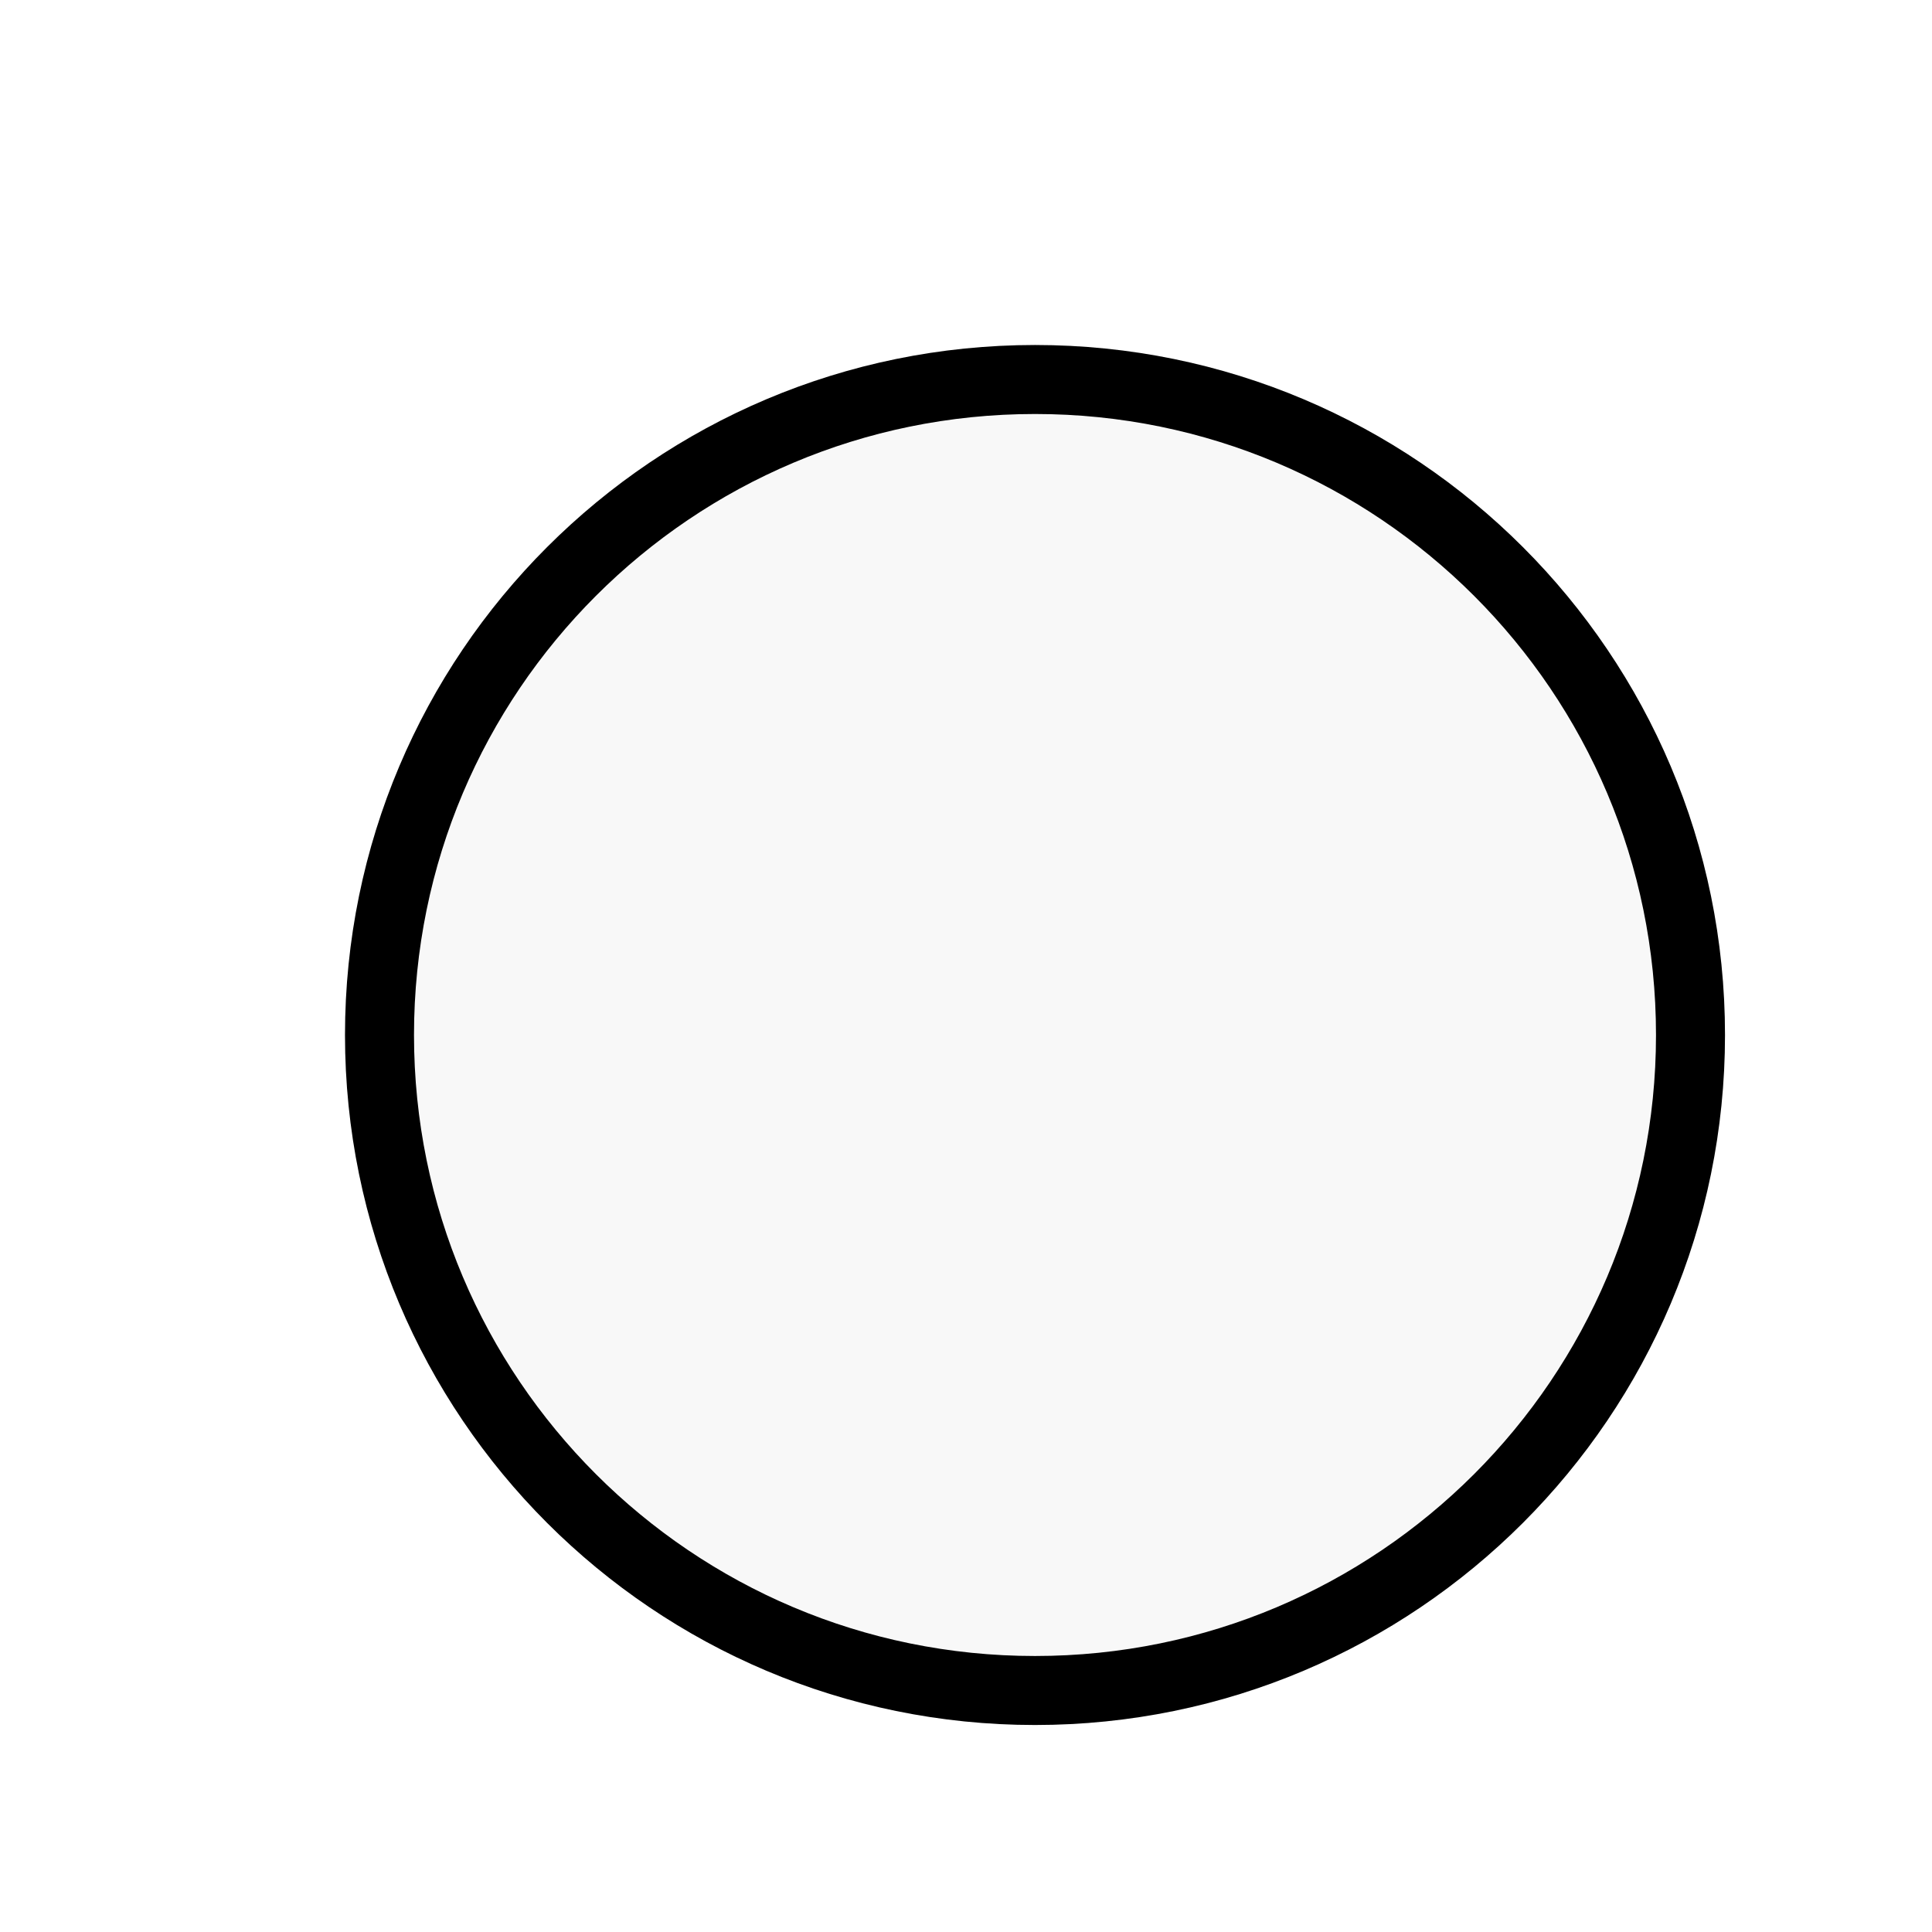
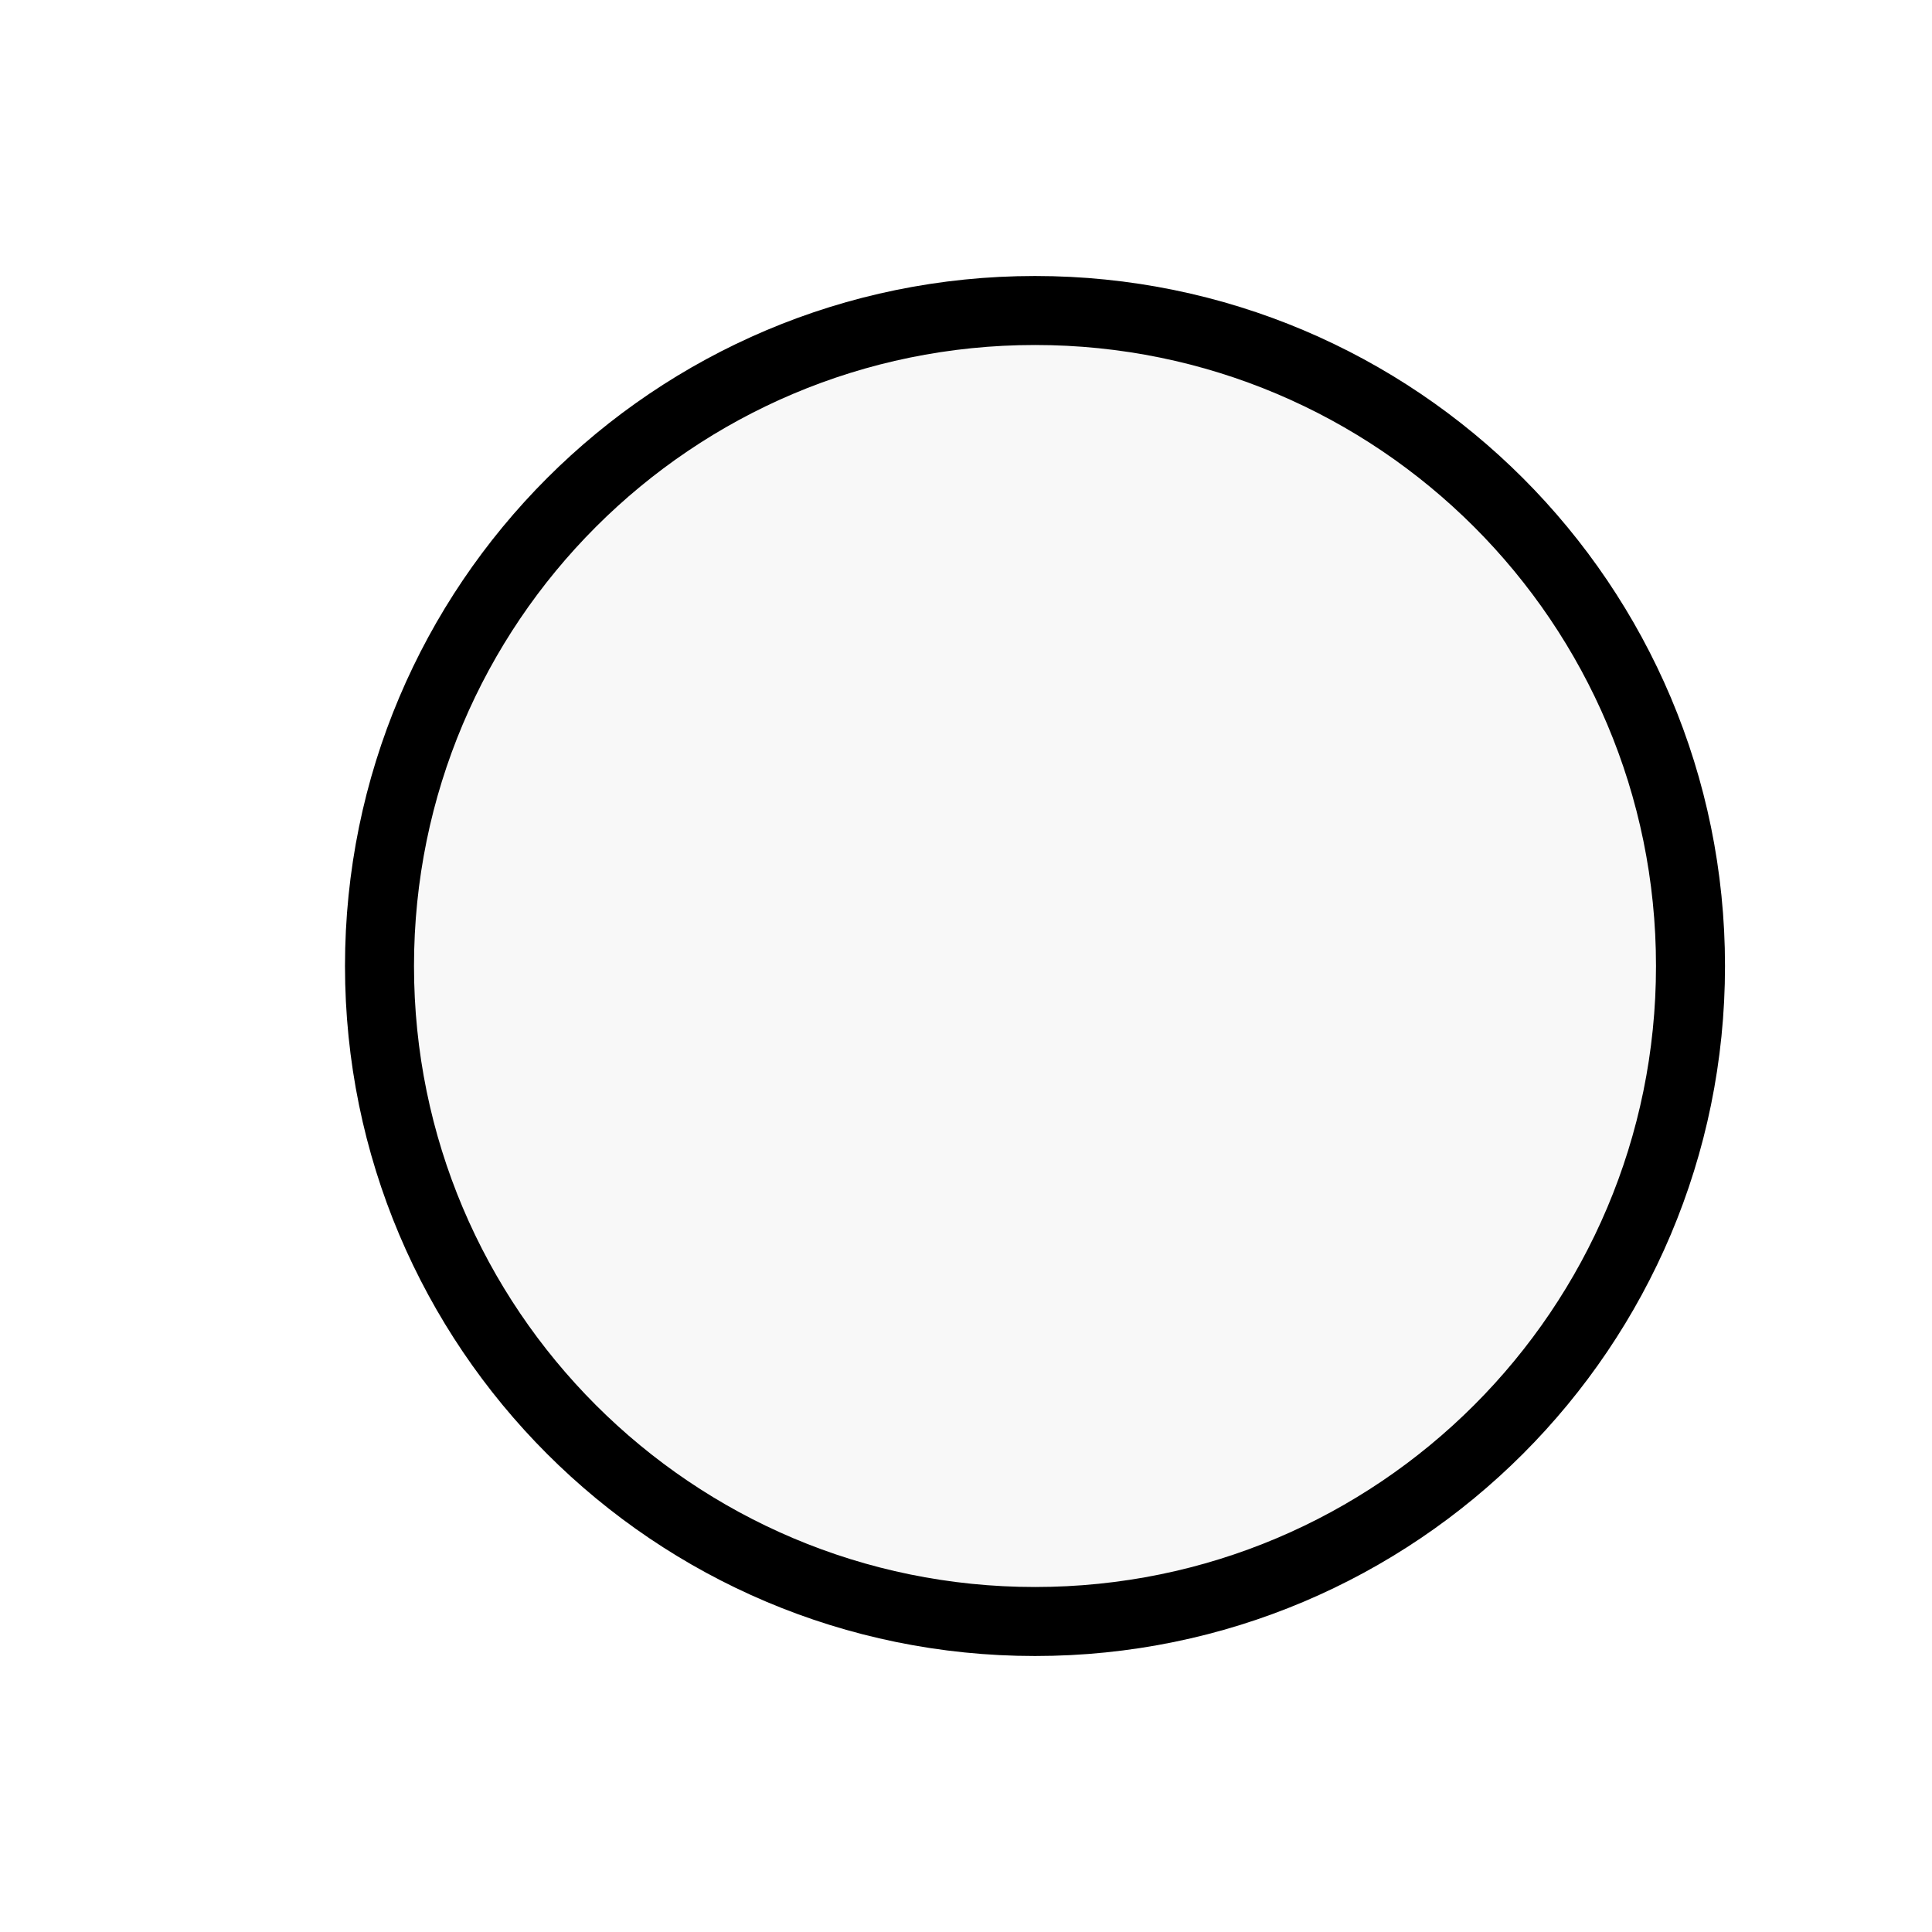
<svg xmlns="http://www.w3.org/2000/svg" width="40" height="40" viewBox="0 0 28 28" fill="none">
  <g filter="url(#filter0_d_5_17)">
-     <circle cx="15" cy="15" r="10" fill="#F8F8F8" />
-     <circle cx="15" cy="15" r="9.5" stroke="black" />
+     <circle cx="15" cy="14" r="10" fill="#F8F8F8" />
+     <circle cx="15" cy="14" r="9.5" stroke="black" />
    <text cx="10" cy="10">Hello</text>
  </g>
  <defs>
    <filter id="filter0_d_5_17" x="0" y="0" width="28" height="28" filterUnits="userSpaceOnUse" color-interpolation-filters="sRGB">
      <feFlood flood-opacity="0" result="BackgroundImageFix" />
      <feOffset dy="4" />
      <feGaussianBlur stdDeviation="2" />
      <feComposite in2="hardAlpha" operator="out" />
      <feColorMatrix type="matrix" values="0 0 0 0 0 0 0 0 0 0 0 0 0 0 0 0 0 0 0.25 0" />
      <feBlend mode="normal" in2="BackgroundImageFix" result="effect1_dropShadow_5_17" />
      <feBlend mode="normal" in="SourceGraphic" in2="effect1_dropShadow_5_17" result="shape" />
    </filter>
  </defs>
</svg>
